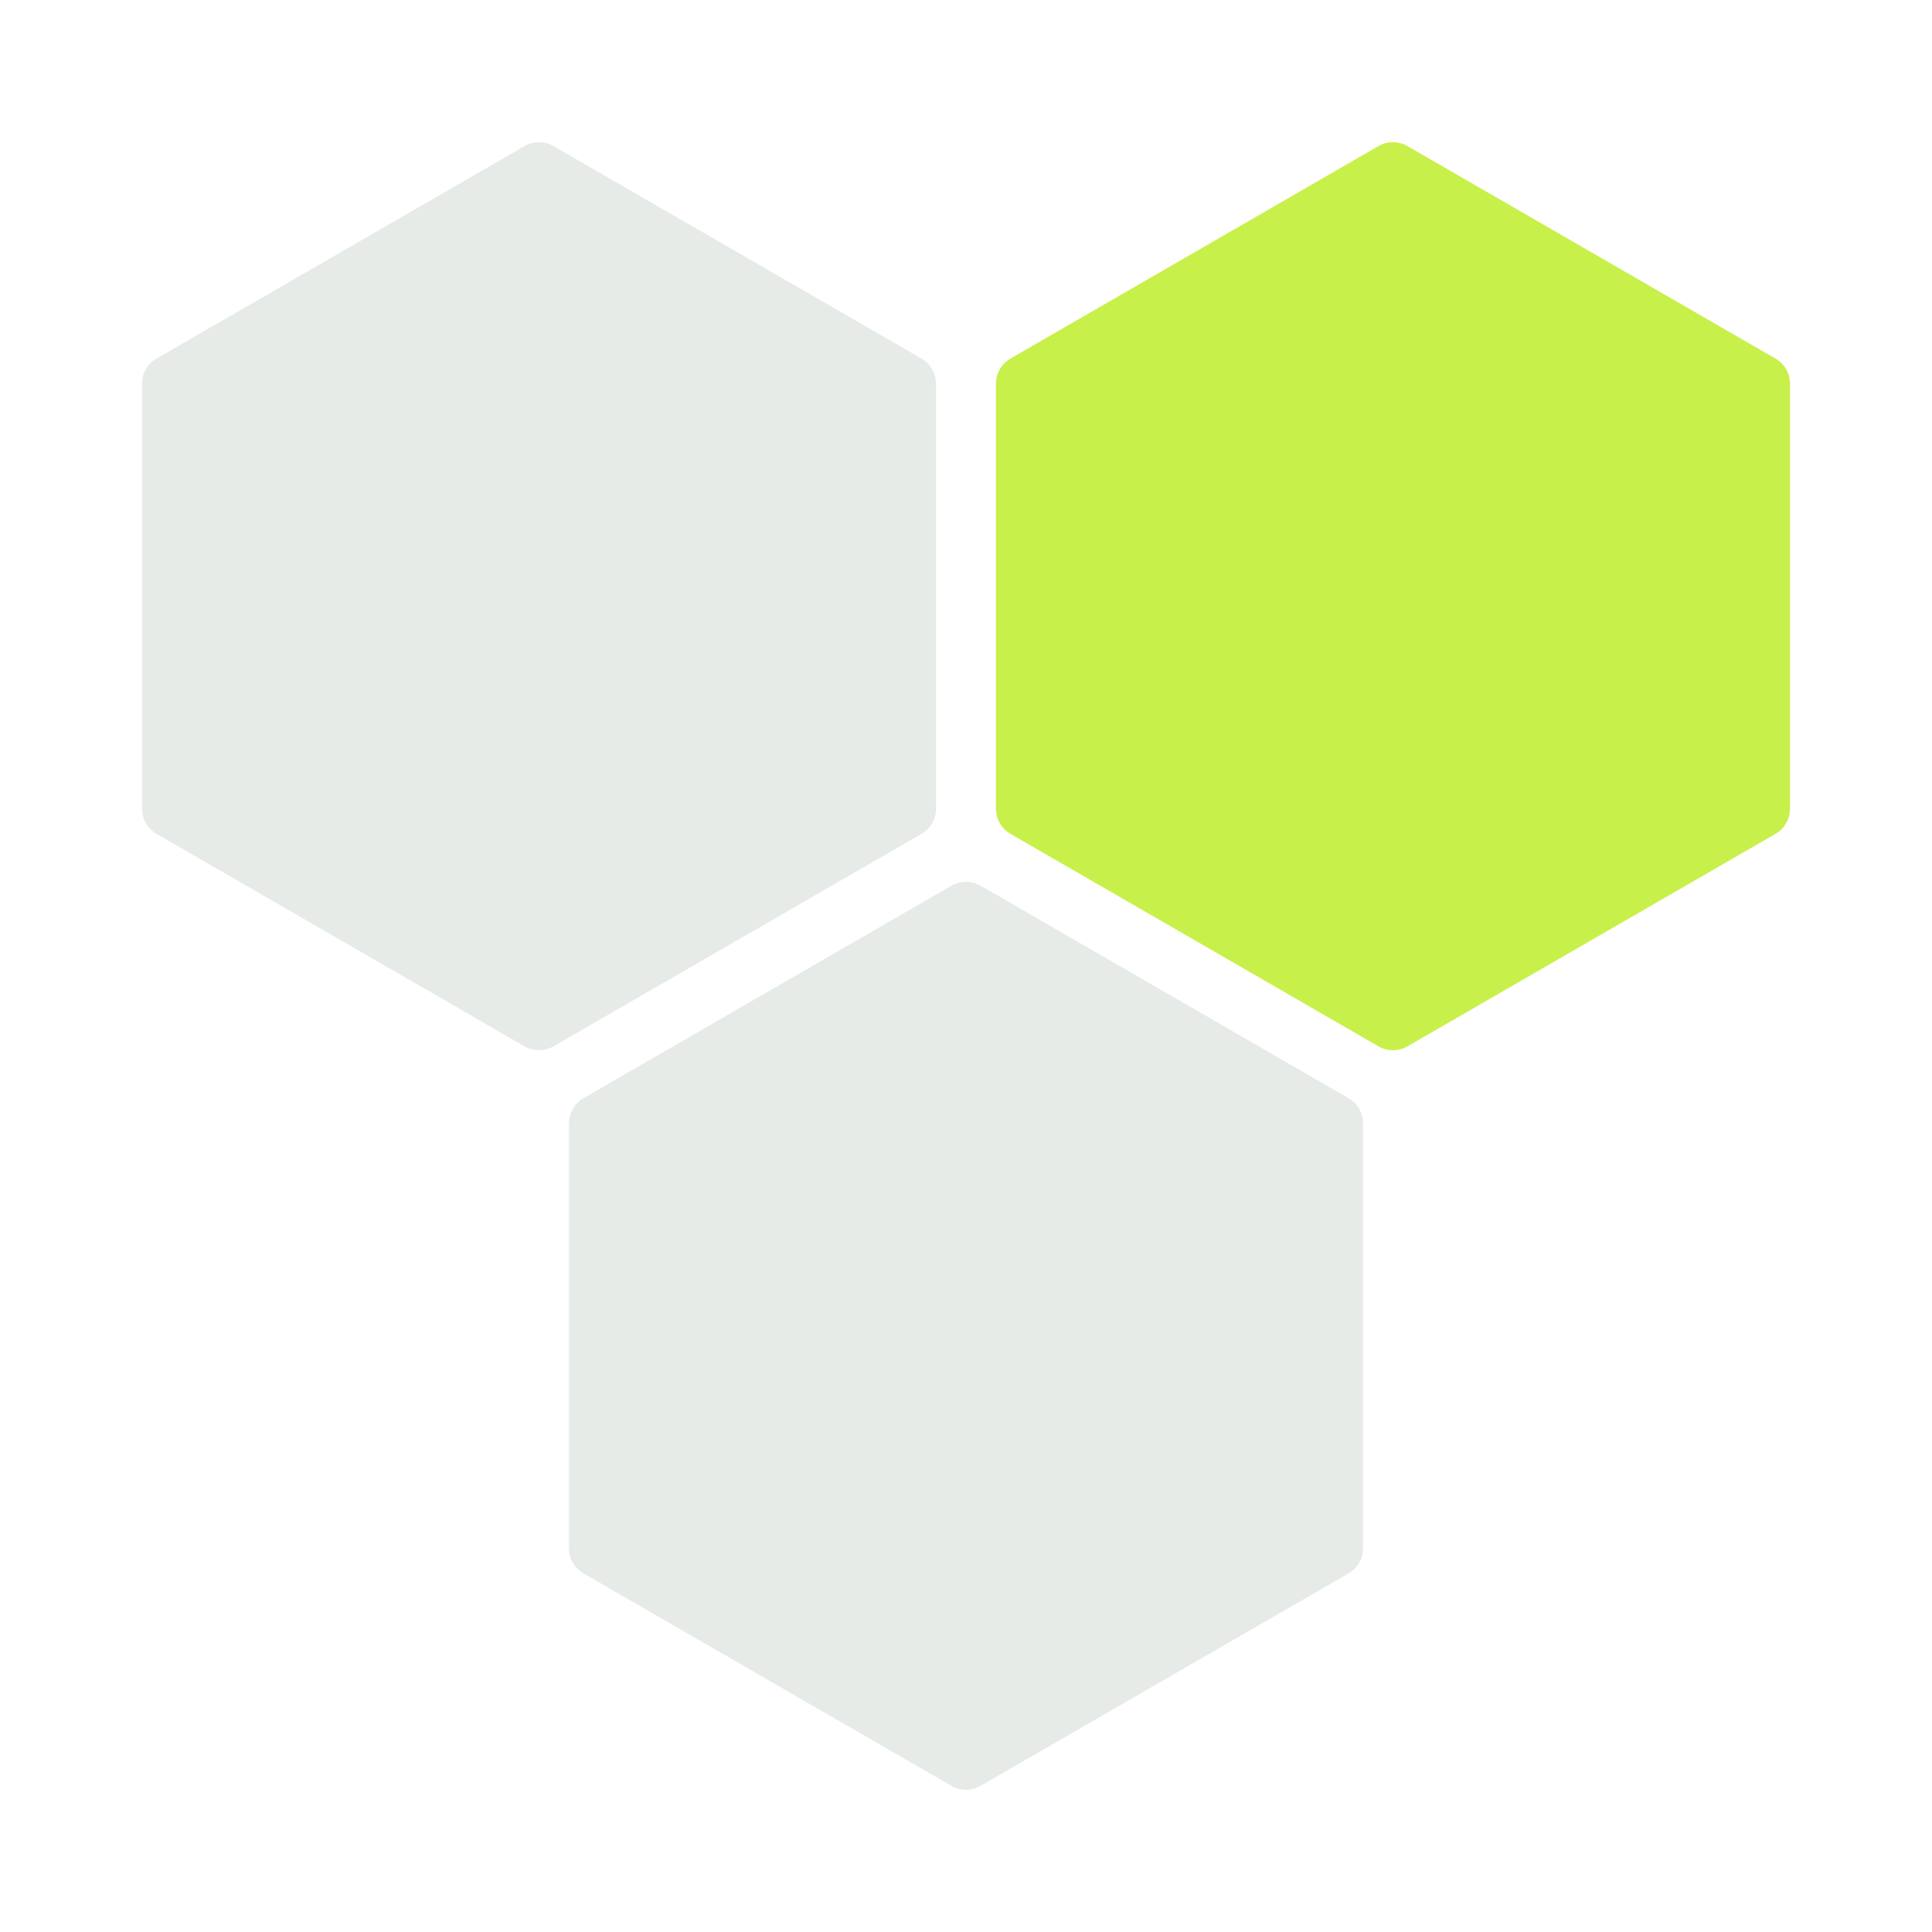
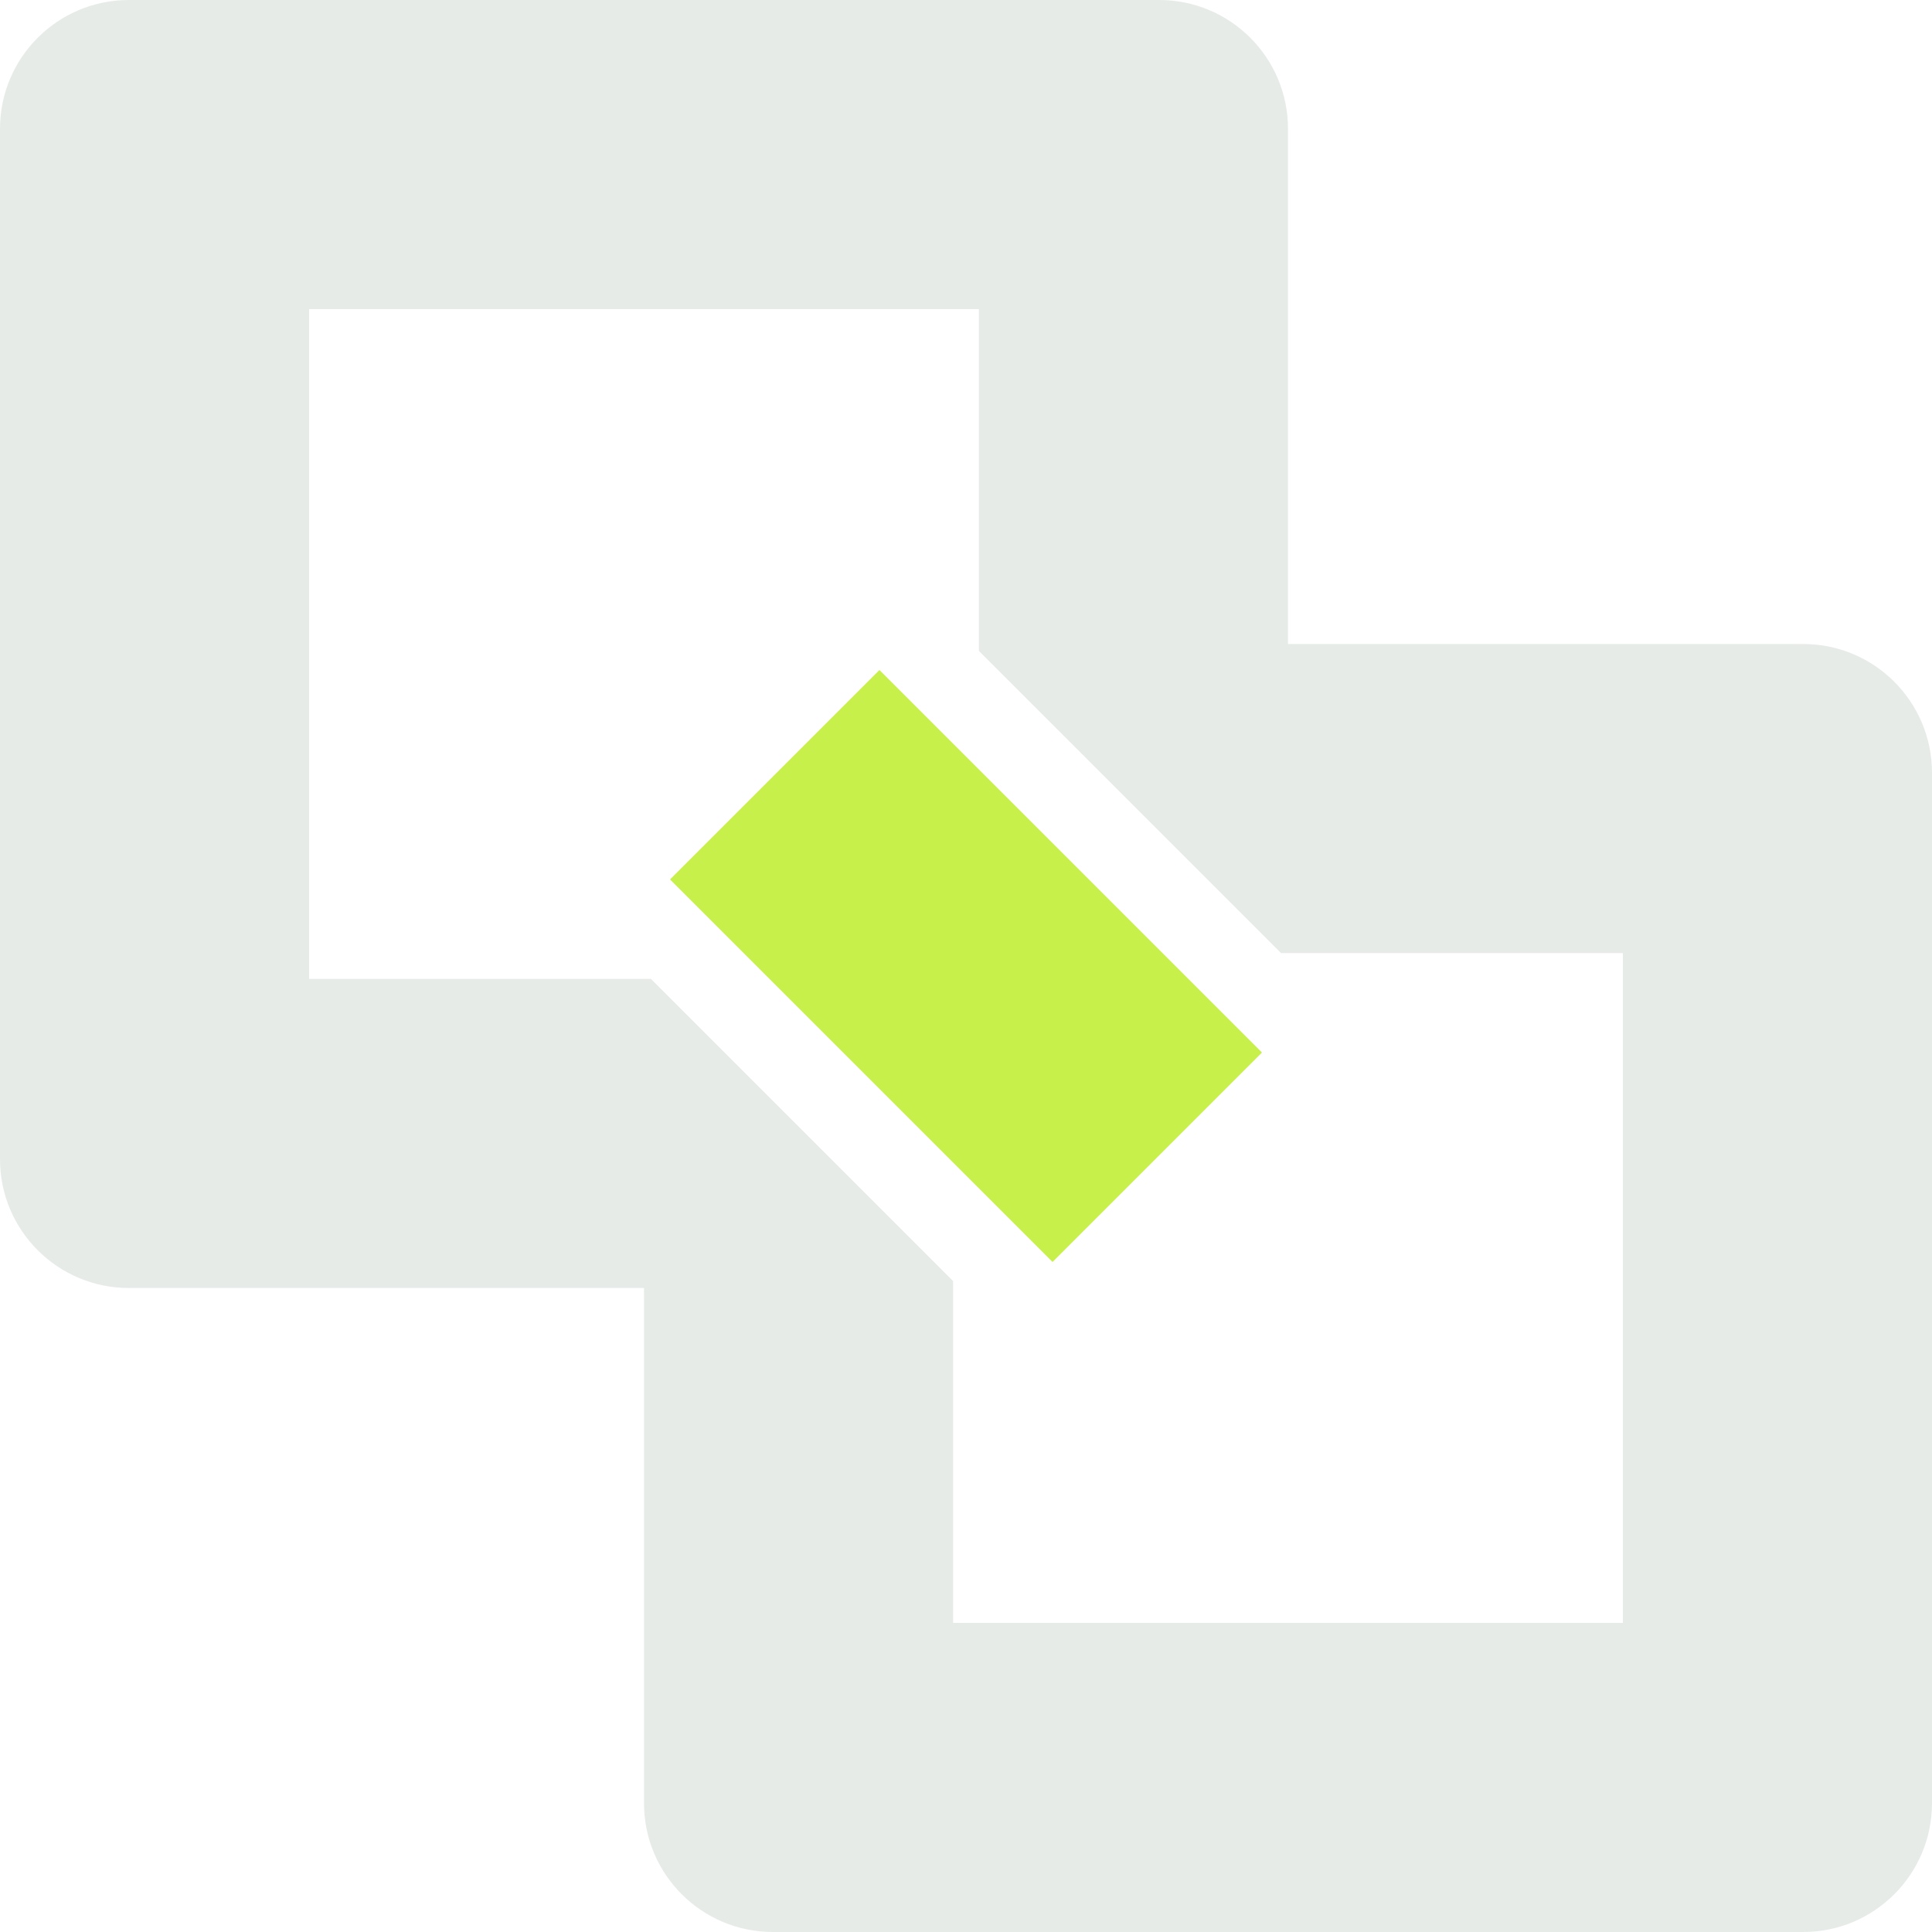
- <svg xmlns="http://www.w3.org/2000/svg" viewBox="0 0 100 100" color="#e6ebe8">
-   <path d="M46.95 19.86 L46.95 41.86 L27.90 52.86 L8.85 41.86 L8.85 19.86 L27.90 8.86 Z" fill="currentColor" stroke="currentColor" stroke-width="3" stroke-linejoin="round" />
-   <path d="M91.15 19.86 L91.15 41.86 L72.10 52.86 L53.05 41.86 L53.05 19.86 L72.10 8.86 Z" fill="#c8f04a" stroke="#c8f04a" stroke-width="3" stroke-linejoin="round" />
-   <path d="M69.05 58.14 L69.05 80.14 L50.00 91.14 L30.95 80.14 L30.95 58.14 L50.00 47.14 Z" fill="currentColor" stroke="currentColor" stroke-width="3" stroke-linejoin="round" />
+ <svg xmlns="http://www.w3.org/2000/svg" viewBox="0 0 150 150" color="#e6ebe8">
+   <path d="M10 0 H90 A10 10 0 0 1 100 10 V50 H140 A10 10 0 0 1 150 60 V140 A10 10 0 0 1 140 150 H60 A10 10 0 0 1 50 140 V100 H10 A10 10 0 0 1 0 90 V10 A10 10 0 0 1 10 0 Z M24 24 H76 V50.54 L99.46 74 H126 V126 H74 V99.46 L50.54 76 H24 Z" fill="currentColor" fill-rule="evenodd" />
+   <path d="M52.02 68.28 L68.28 52.02 L97.98 81.72 L81.72 97.98 Z" fill="#c8f04a" />
</svg>
